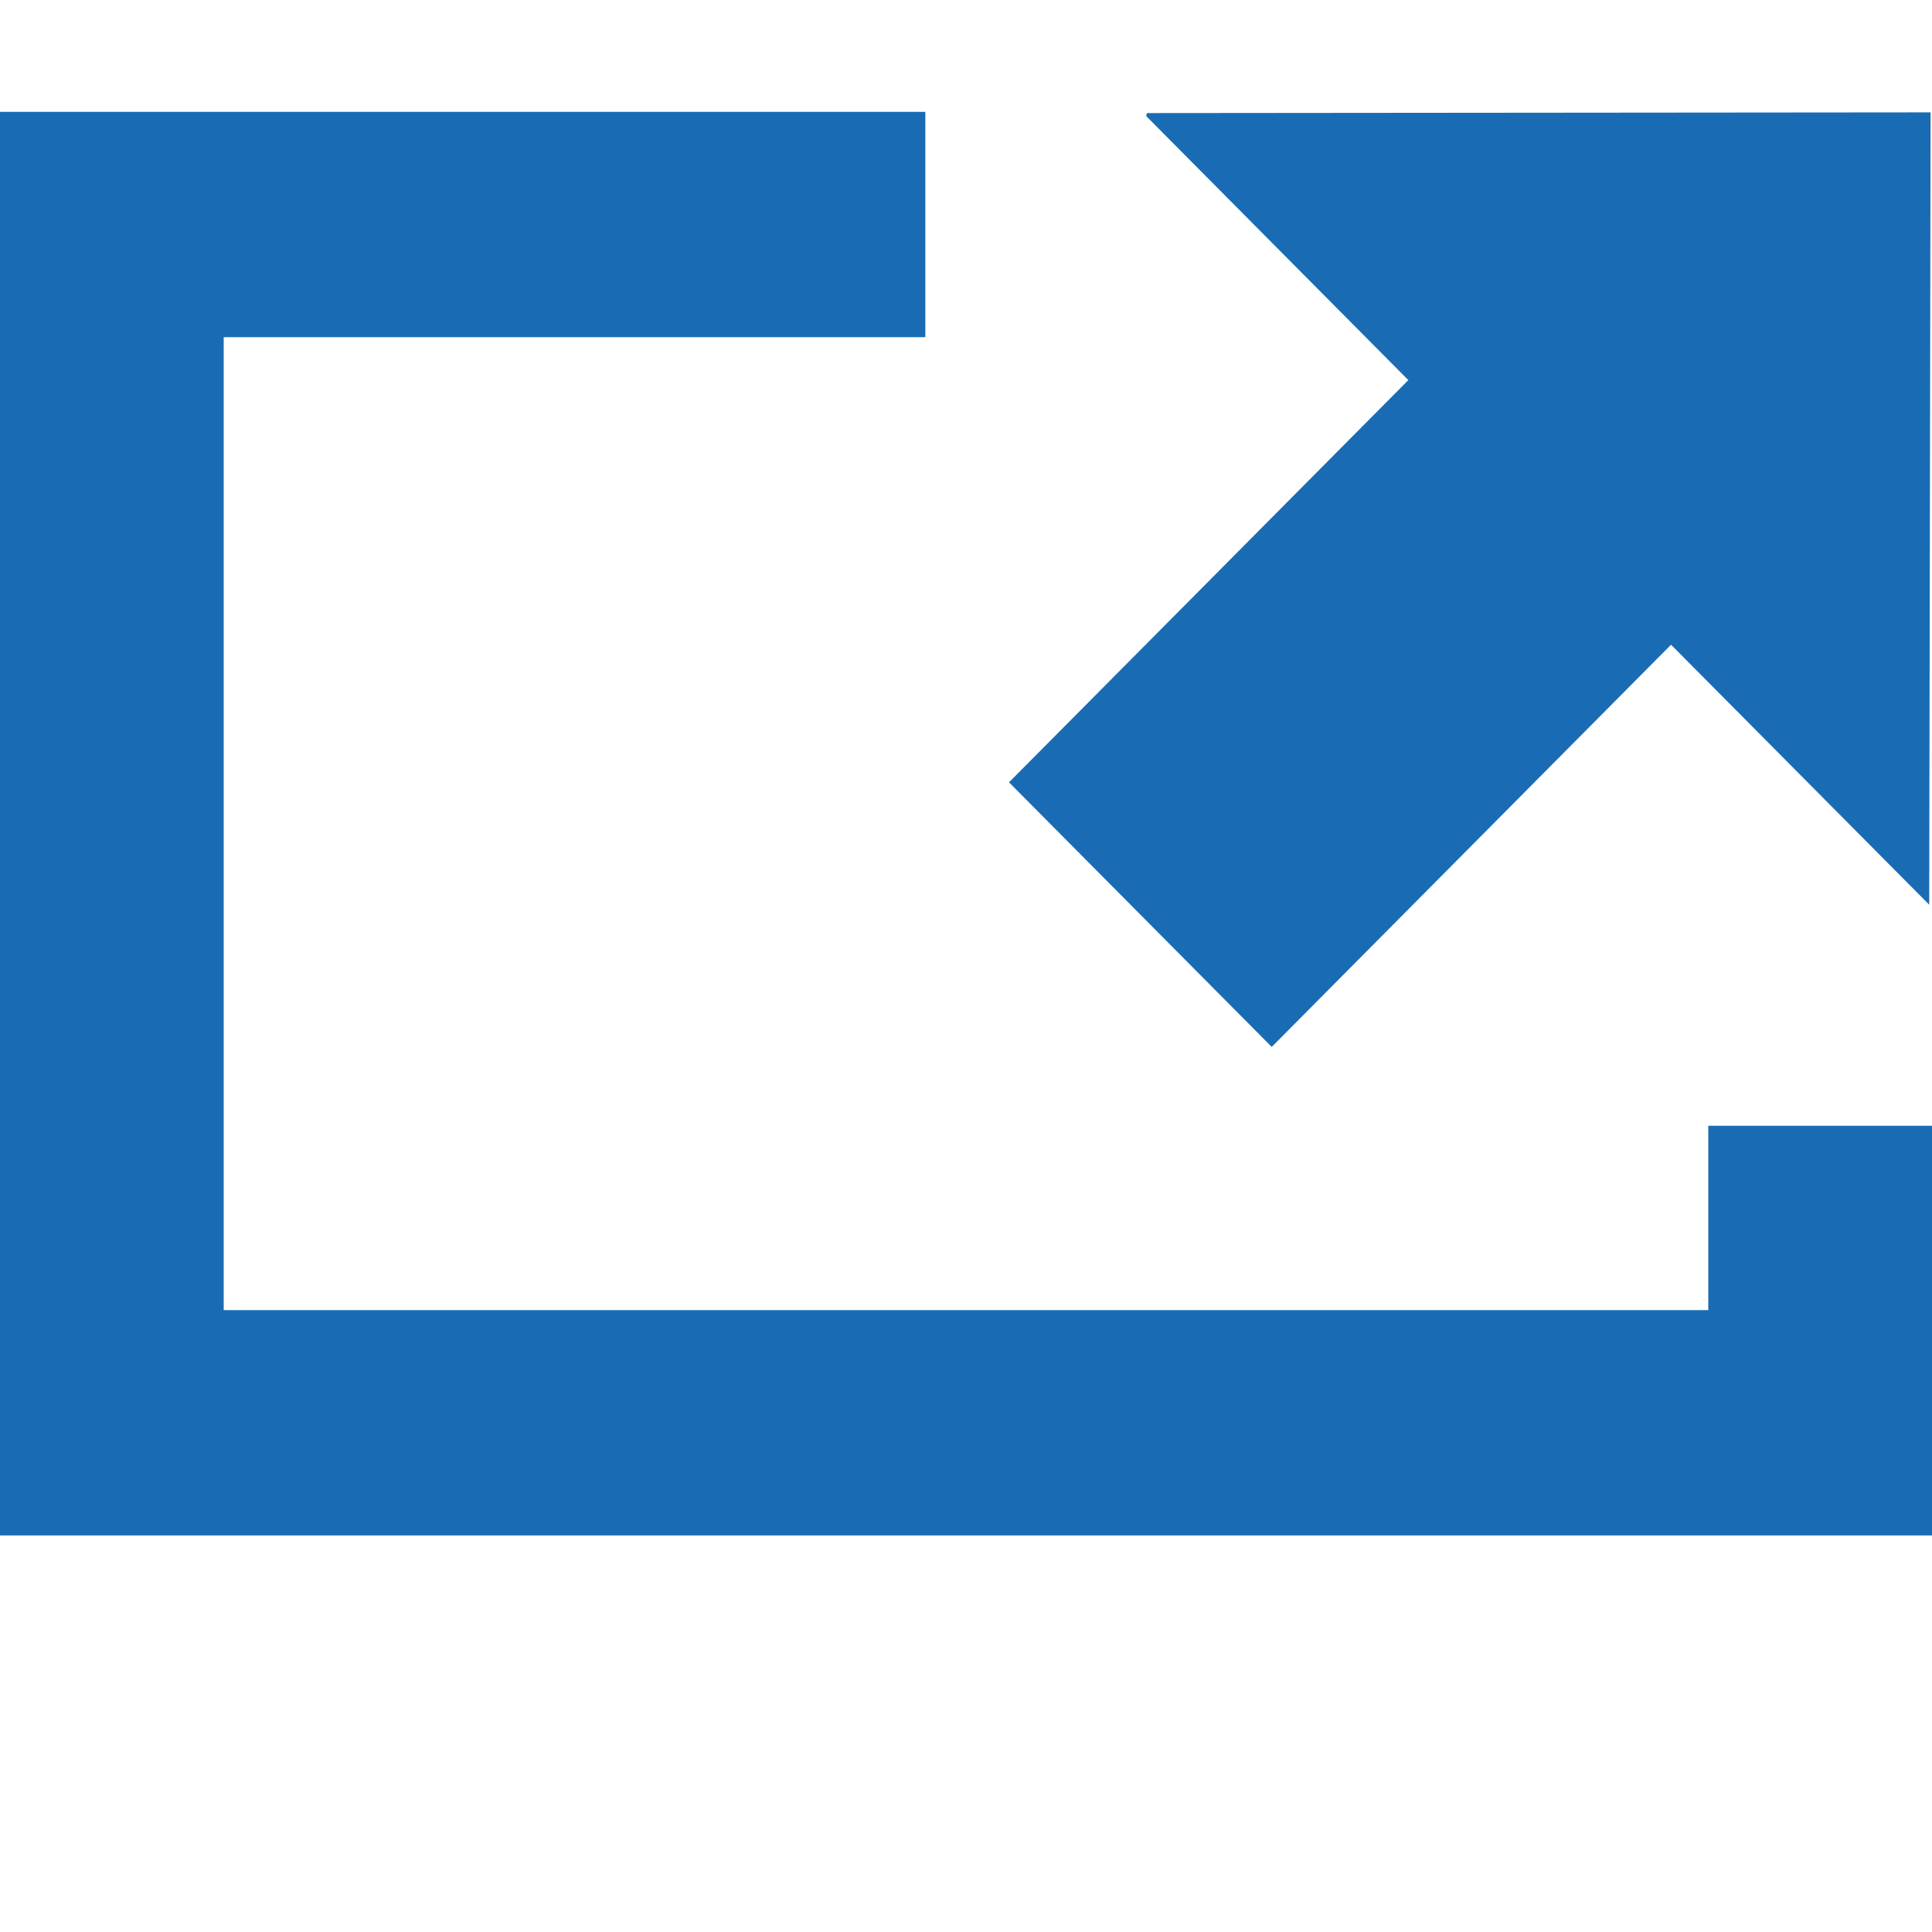
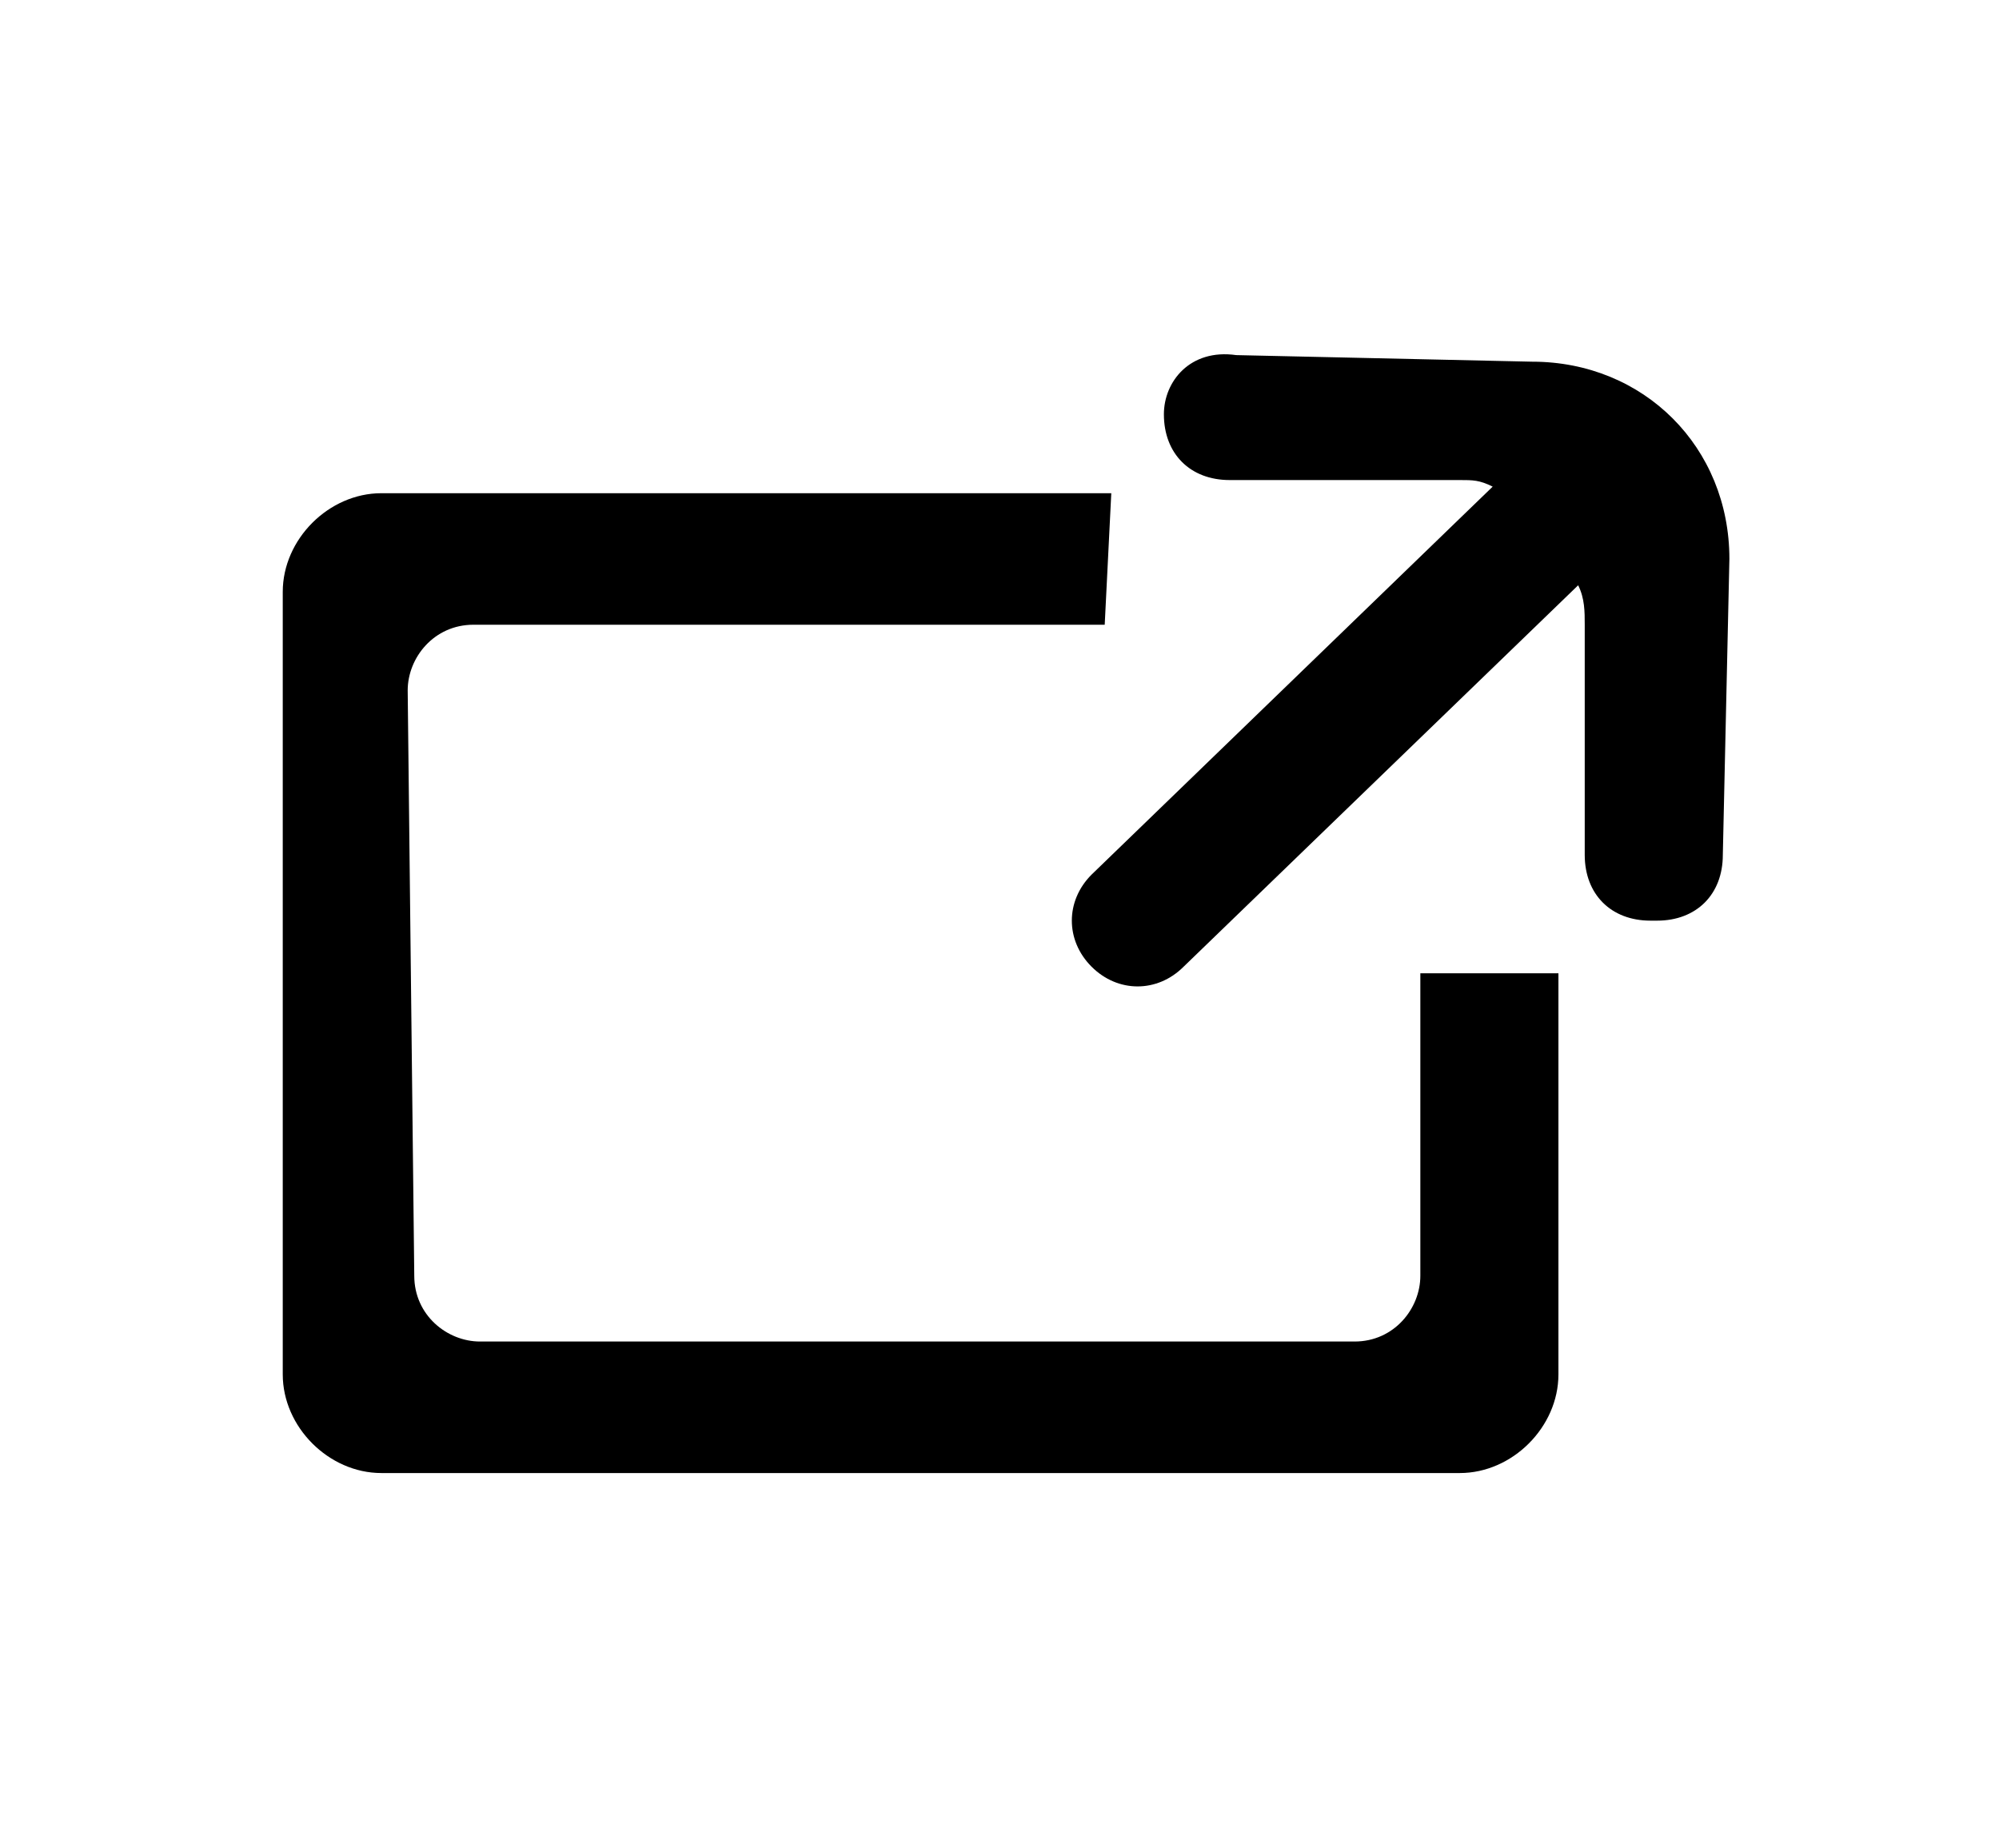
- <svg xmlns="http://www.w3.org/2000/svg" version="1.1" id="Ebene_1" x="0px" y="0px" width="190px" height="190px" viewBox="0 0 190 190" enable-background="new 0 0 190 190" xml:space="preserve">
-   <g id="Ebene_1_1_">
- </g>
-   <g id="Ebene_3">
-     <g>
-       <polygon fill="#196CB4" points="168,128.842 22,128.842 22,33.158 91,33.158 91,11 0,11 0,151 190,151 190,110.712 168,110.712       " />
-       <polygon fill="#196CB4" points="189.861,11.051 112.79,11.12 112.722,11.418 138.501,37.381 99.229,76.936 125.066,102.958     164.337,63.404 189.727,88.976   " />
-     </g>
-   </g>
-   <g id="Ebene_2">
- </g>
+ <svg xmlns="http://www.w3.org/2000/svg" version="1.1" id="Ebene_1" x="0px" y="0px" viewBox="0 0 30.4 28.1" style="enable-background:new 0 0 30.4 28.1;" xml:space="preserve">
+   <path id="Pfad_523" d="M21.6,14.8v4.6c0,0.5-0.4,1-1,1H7.3c-0.5,0-1-0.4-1-1l-0.1-8.9c0-0.5,0.4-1,1-1h9.6l0.1-2H5.8  c-0.8,0-1.5,0.7-1.5,1.5v11.9c0,0.8,0.7,1.5,1.5,1.5l0,0h16.4c0.8,0,1.5-0.7,1.5-1.5v-6.1H21.6z" />
+   <path id="Pfad_524" d="M17.7,6.3c0,0.6,0.4,1,1,1c0,0,0,0,0,0l3.5,0c0.2,0,0.3,0,0.5,0.1l-6.1,5.9c-0.4,0.4-0.4,1,0,1.4  c0.4,0.4,1,0.4,1.4,0L24,8.9c0.1,0.2,0.1,0.4,0.1,0.6l0,3.5c0,0.6,0.4,1,1,1c0,0,0,0,0,0h0.1c0.6,0,1-0.4,1-1c0,0,0,0,0,0l0.1-4.5  c0-1.7-1.3-3-3-3c0,0,0,0,0,0l-4.5-0.1C18.1,5.3,17.7,5.8,17.7,6.3C17.7,6.3,17.7,6.3,17.7,6.3z" />
</svg>
